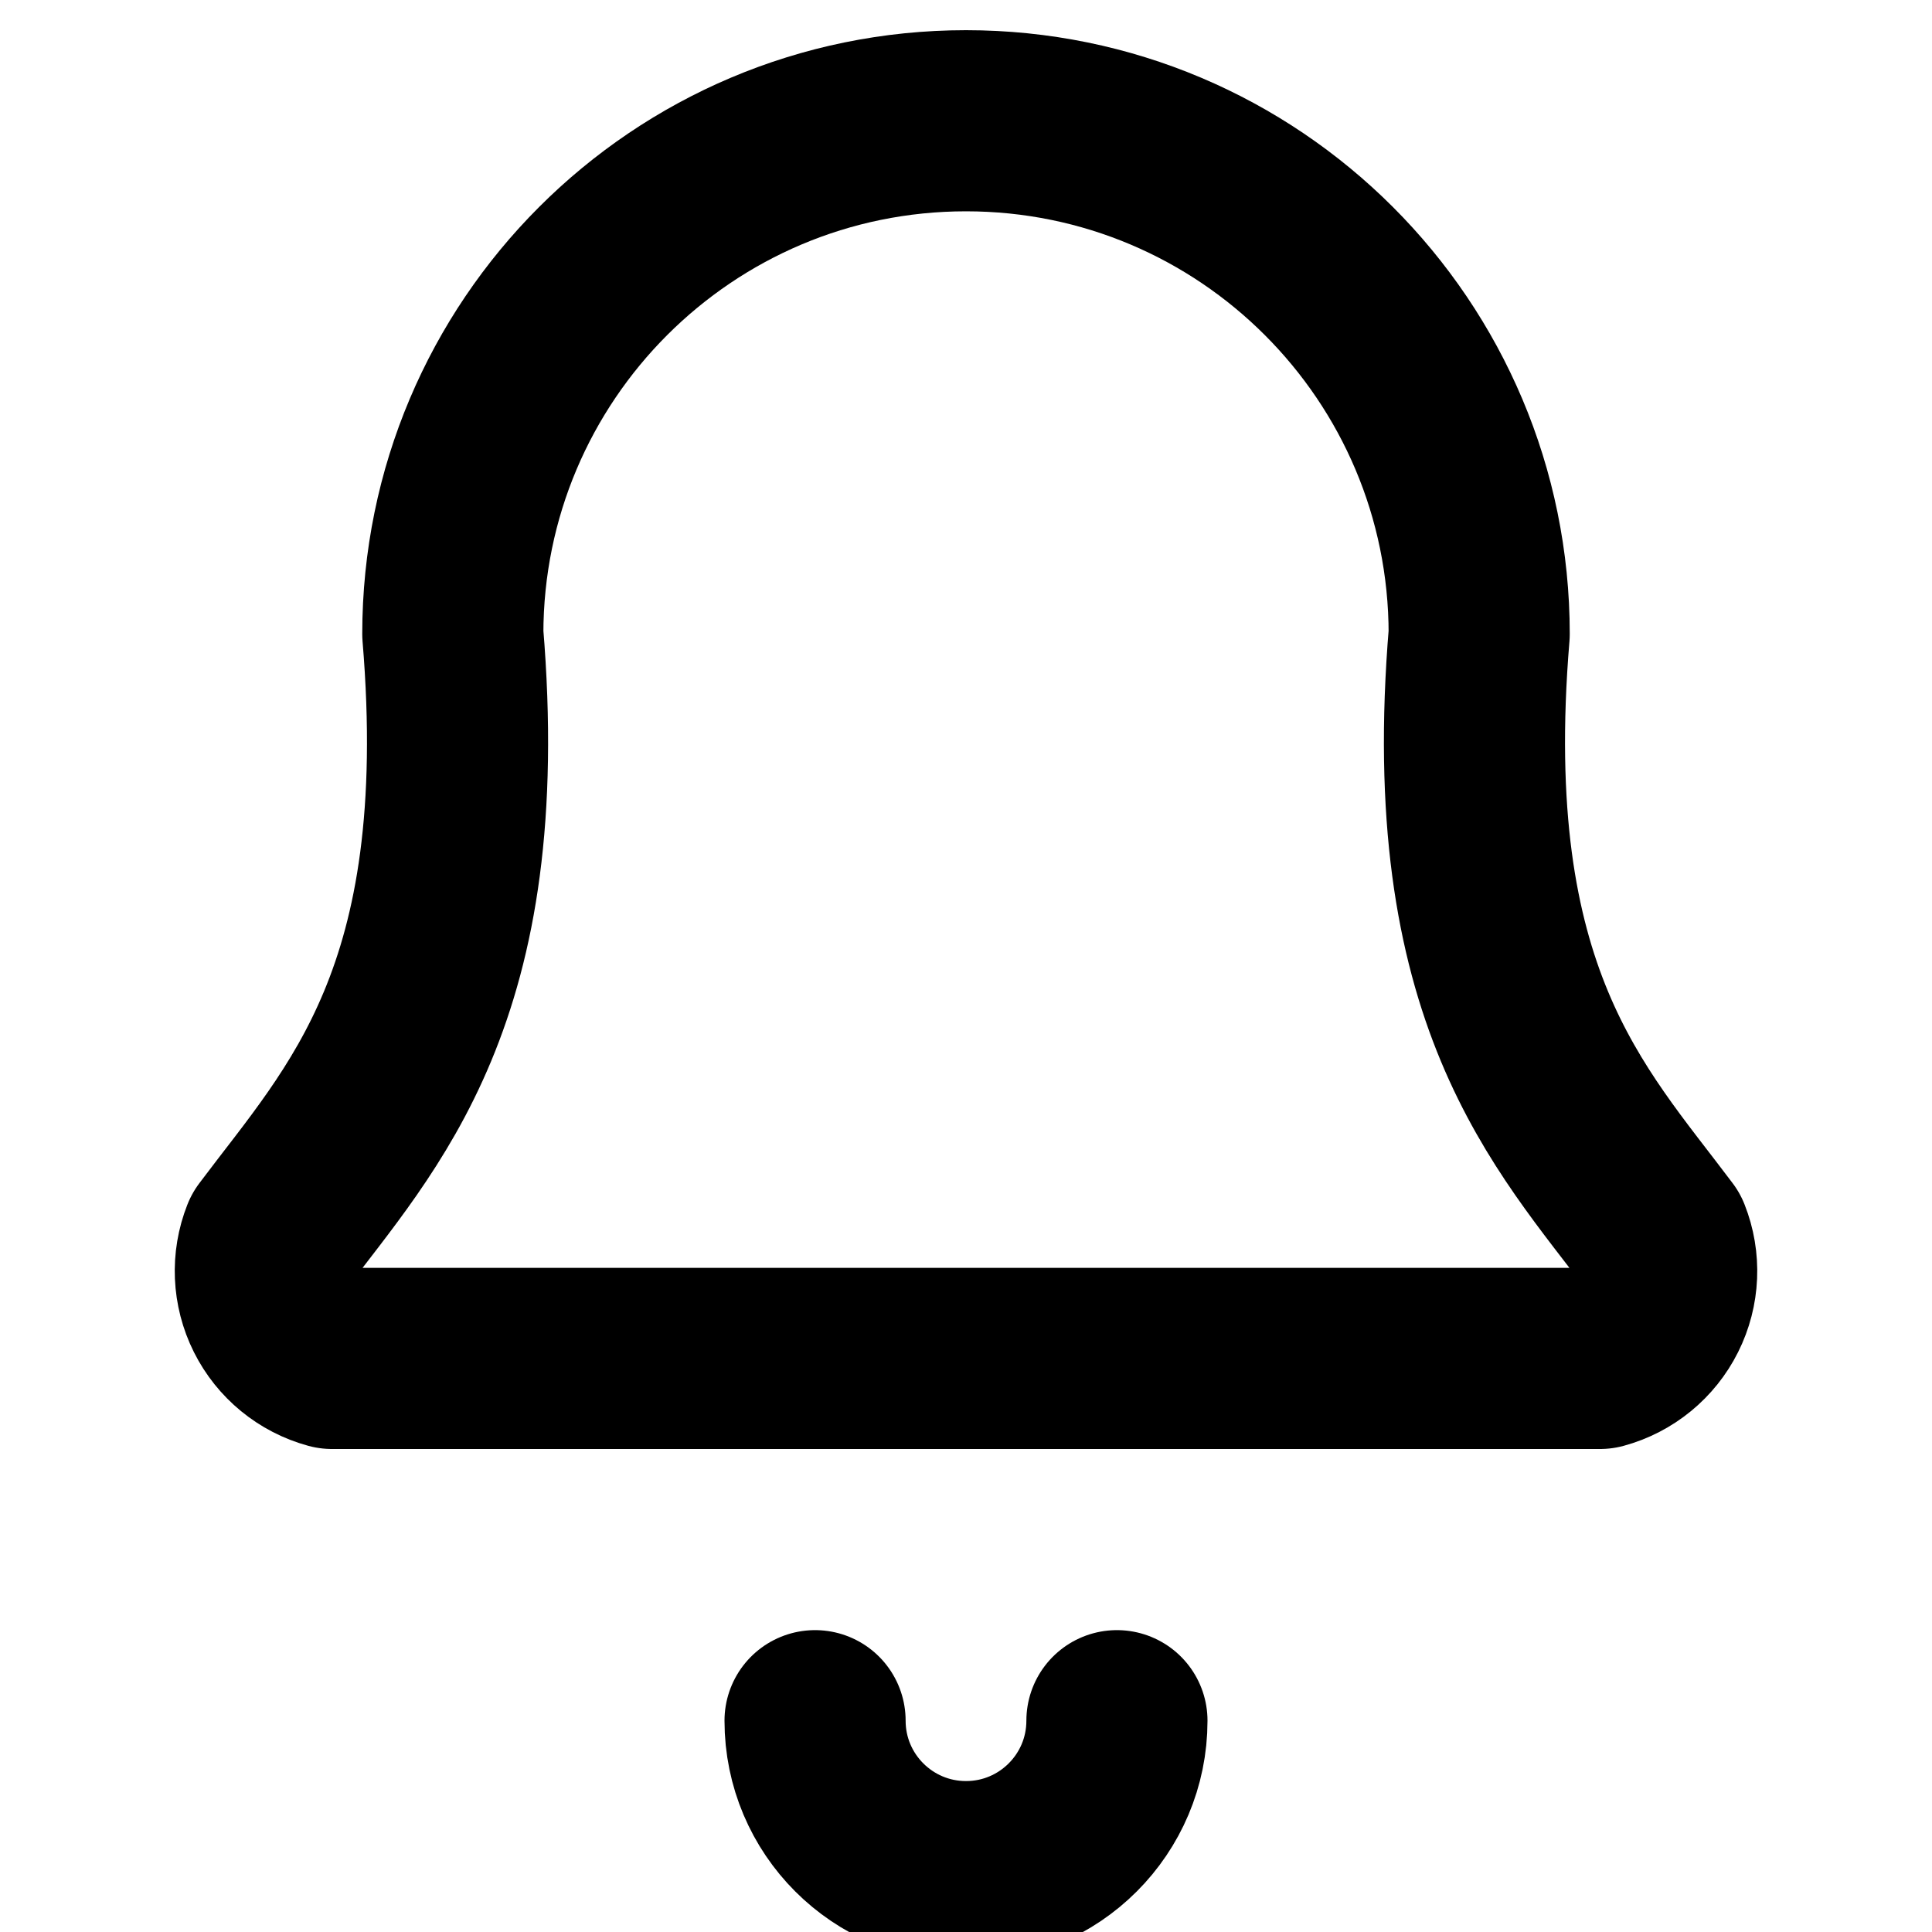
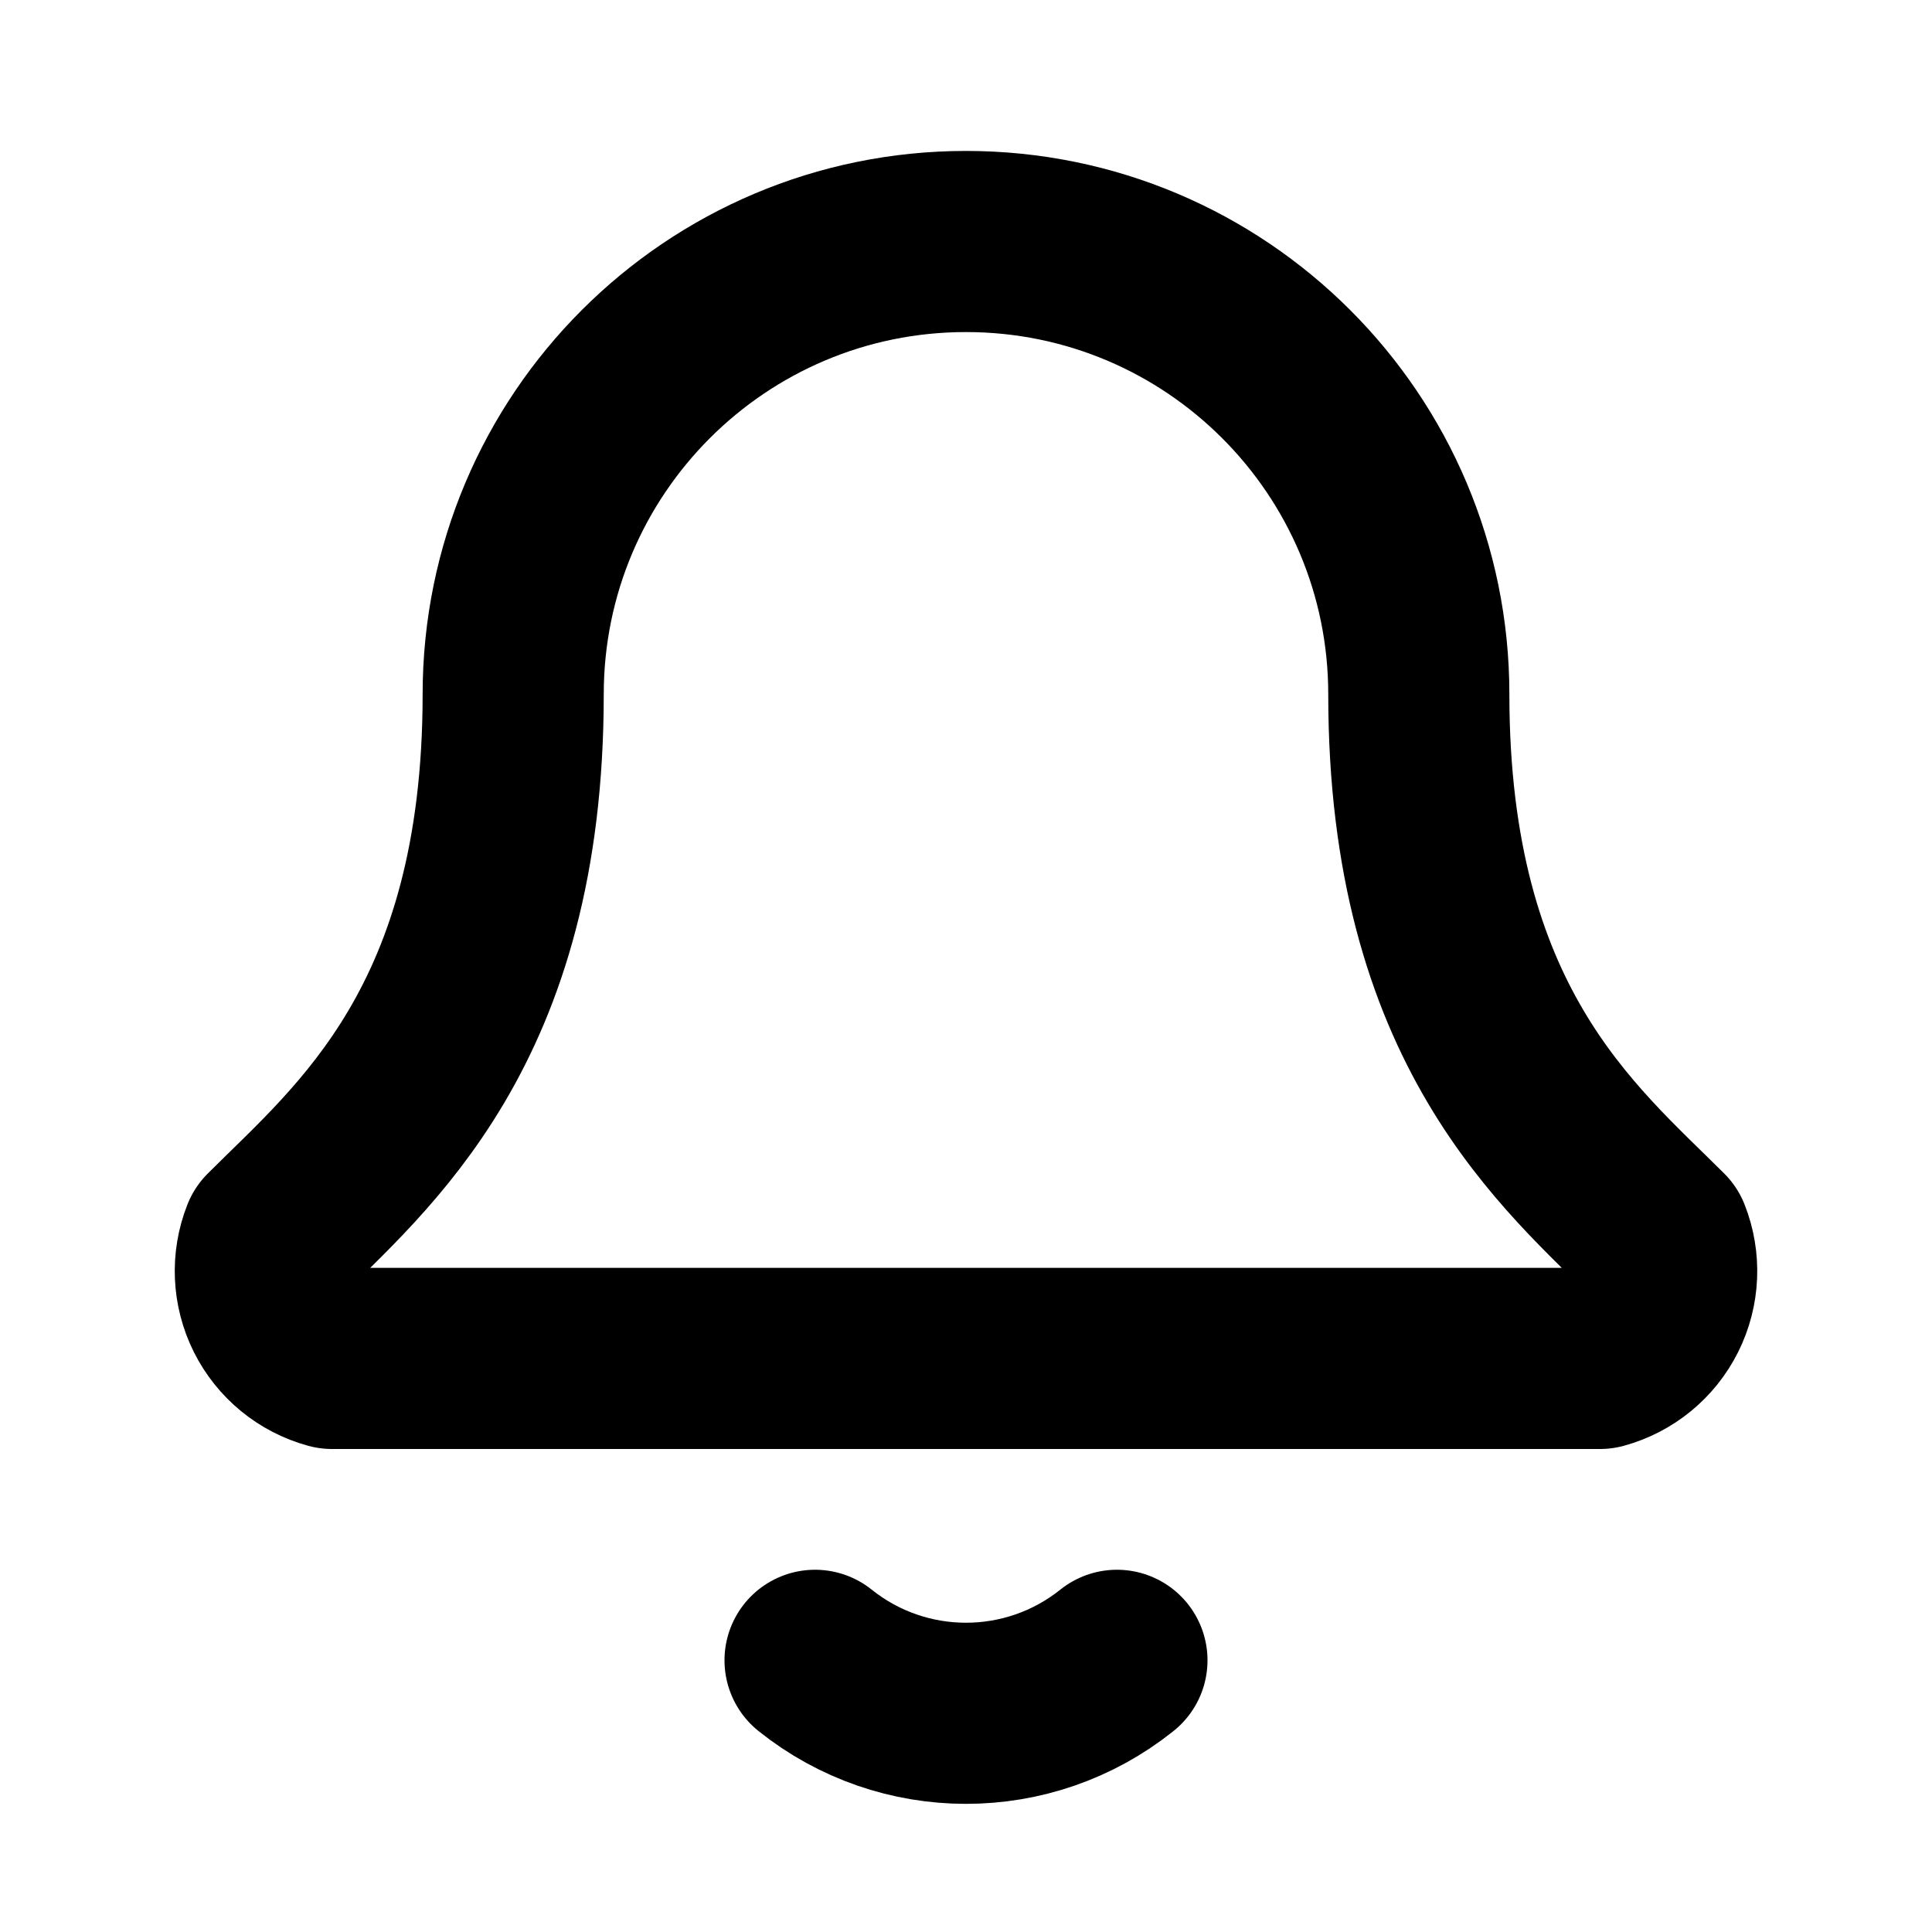
<svg xmlns="http://www.w3.org/2000/svg" width="16" height="16" viewBox="0 0 16 16" fill="none" stroke="currentColor" stroke-width="1.5" stroke-linecap="round" stroke-linejoin="round">
-   <path d="M6.75 14.25A1.25 1.25 0 0 0 9.25 14.25" />
-   <path d="M2.25 10.25A.75.75 0 0 0 2.75 11.25L13.25 11.25A.75.75 0 0 0 13.75 10.25C13 9.25 12 8.25 12.25 5.25A4 4 0 0 0 3.75 5.25C4 8.25 3 9.25 2.25 10.25" />
+   <path d="M6.75 13.75A2 2 0 0 0 9.25 13.75" />
+   <path d="M2.25 10.25A.75.75 0 0 0 2.75 11.25L13.25 11.25A.75.75 0 0 0 13.75 10.25C13 9.5 11.75 8.5 11.75 5.75A3.75 3.75 0 0 0 4.25 5.75C4.25 8.5 3 9.5 2.25 10.25" />
</svg>
